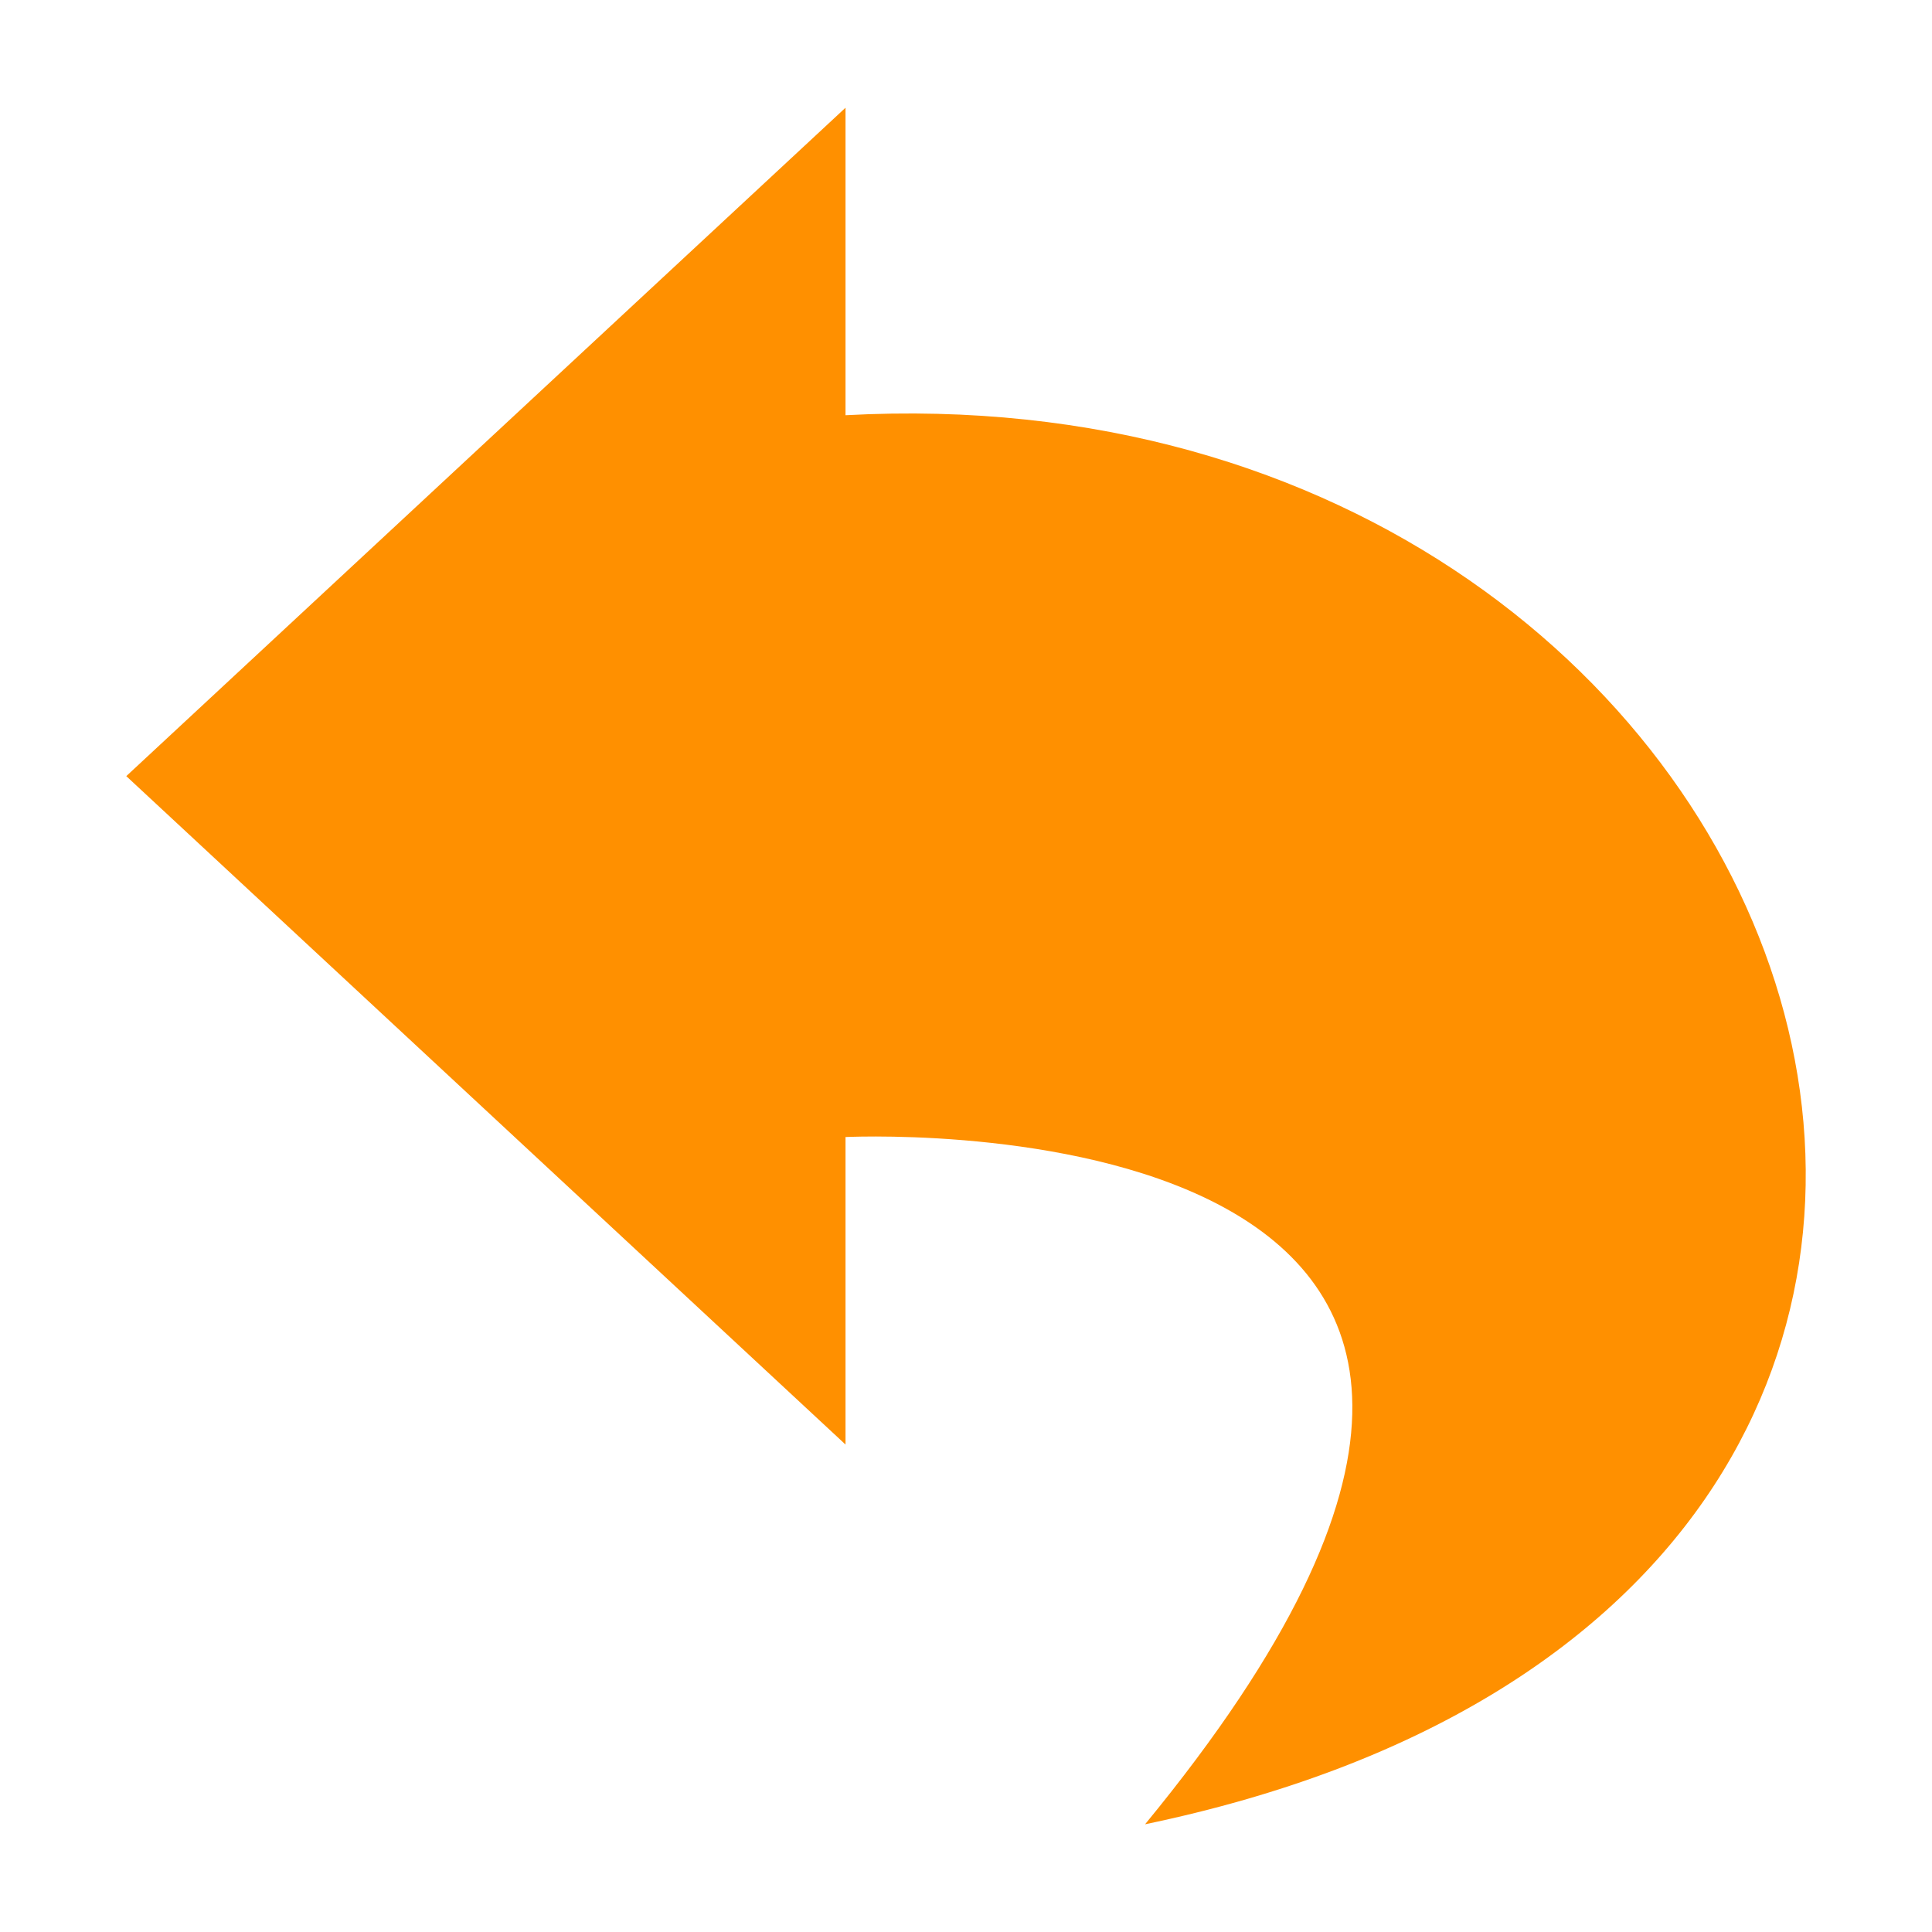
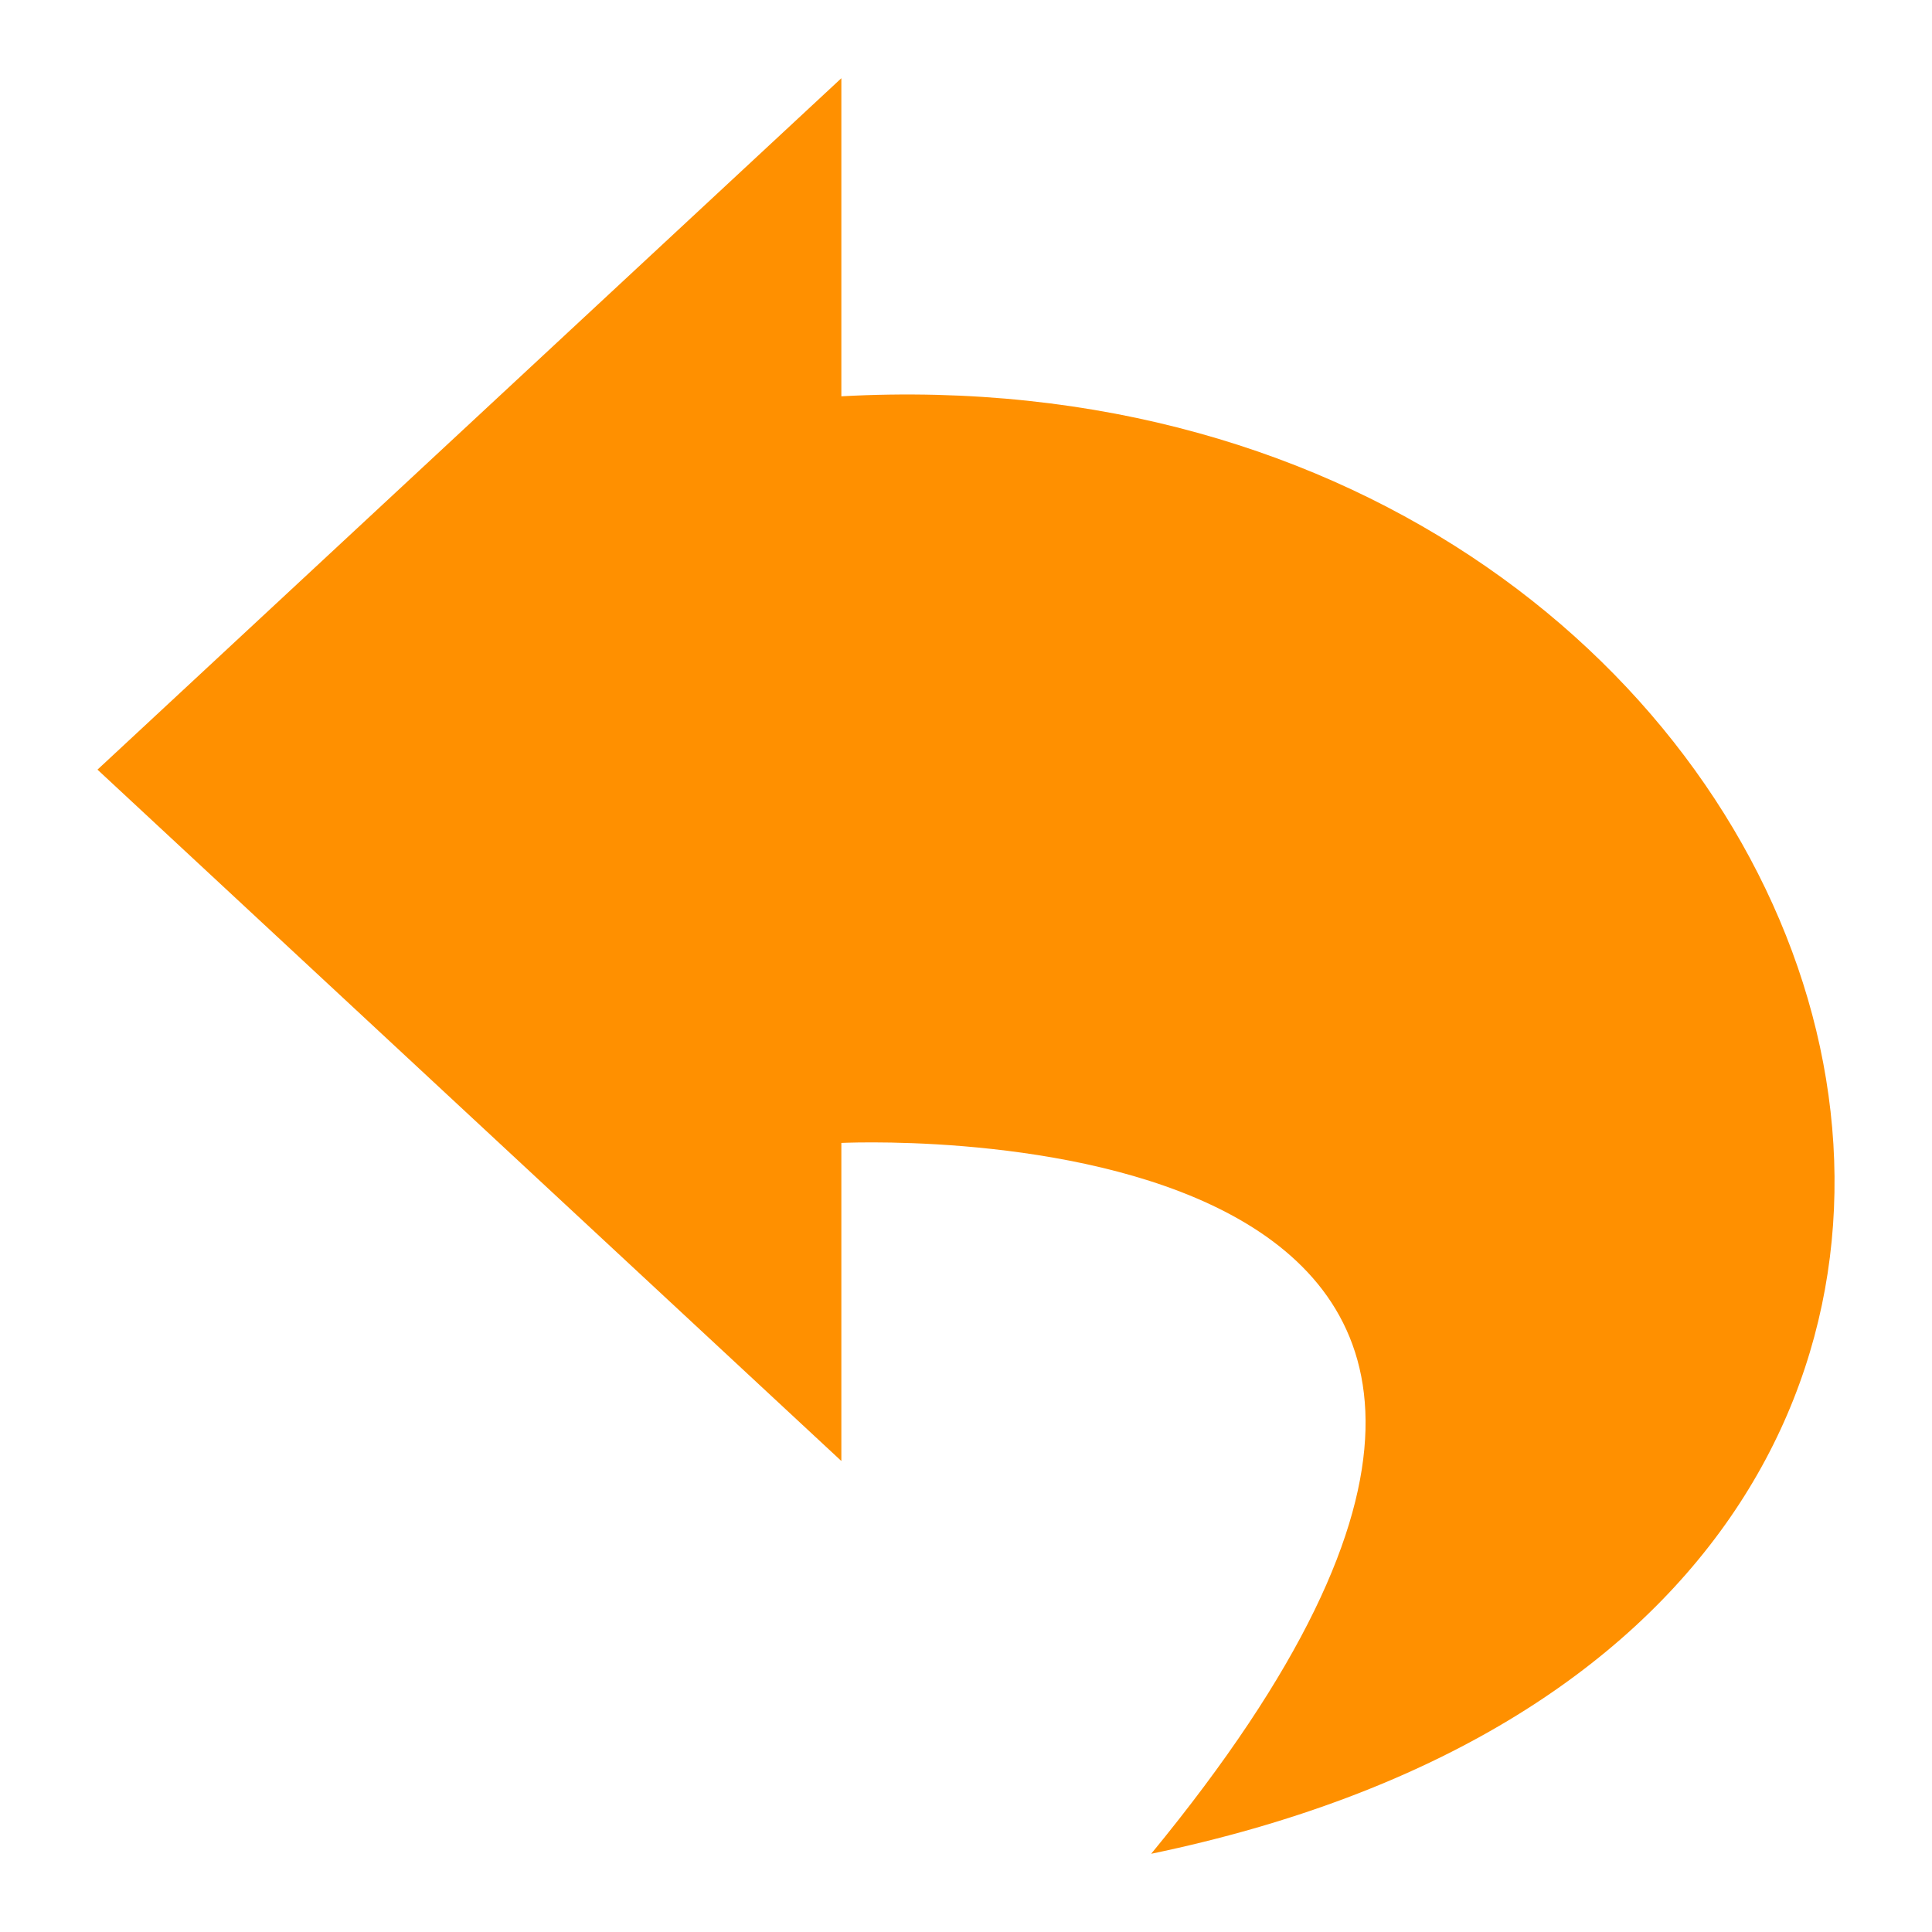
- <svg xmlns="http://www.w3.org/2000/svg" version="1.1" id="svg2" width="34.133" height="34.133" viewBox="0 0 34.133 34.133">
-   <defs id="defs6">
-     </defs>
-   <path style="fill:#ff9000;fill-opacity:1;stroke:none;stroke-width:0.104" d="M 14.938,1.903 2.231,13.712 14.938,25.521 v -5.433 c 0.681,-0.029 15.702,-0.522 5.292,12.142 C 39.74,28.166 32.594,6.375 14.938,7.336 Z" id="path4487" />
+ <svg xmlns="http://www.w3.org/2000/svg" version="1.1" viewBox="0 0 33 33">
+   <path style="fill:#ff9000" d="m14.371 1.336-12.706 11.81 12.706 11.809v-5.433c0.681-0.029 15.702-0.522 5.292 12.142 19.51-4.065 12.364-25.856-5.292-24.895z" />
</svg>
